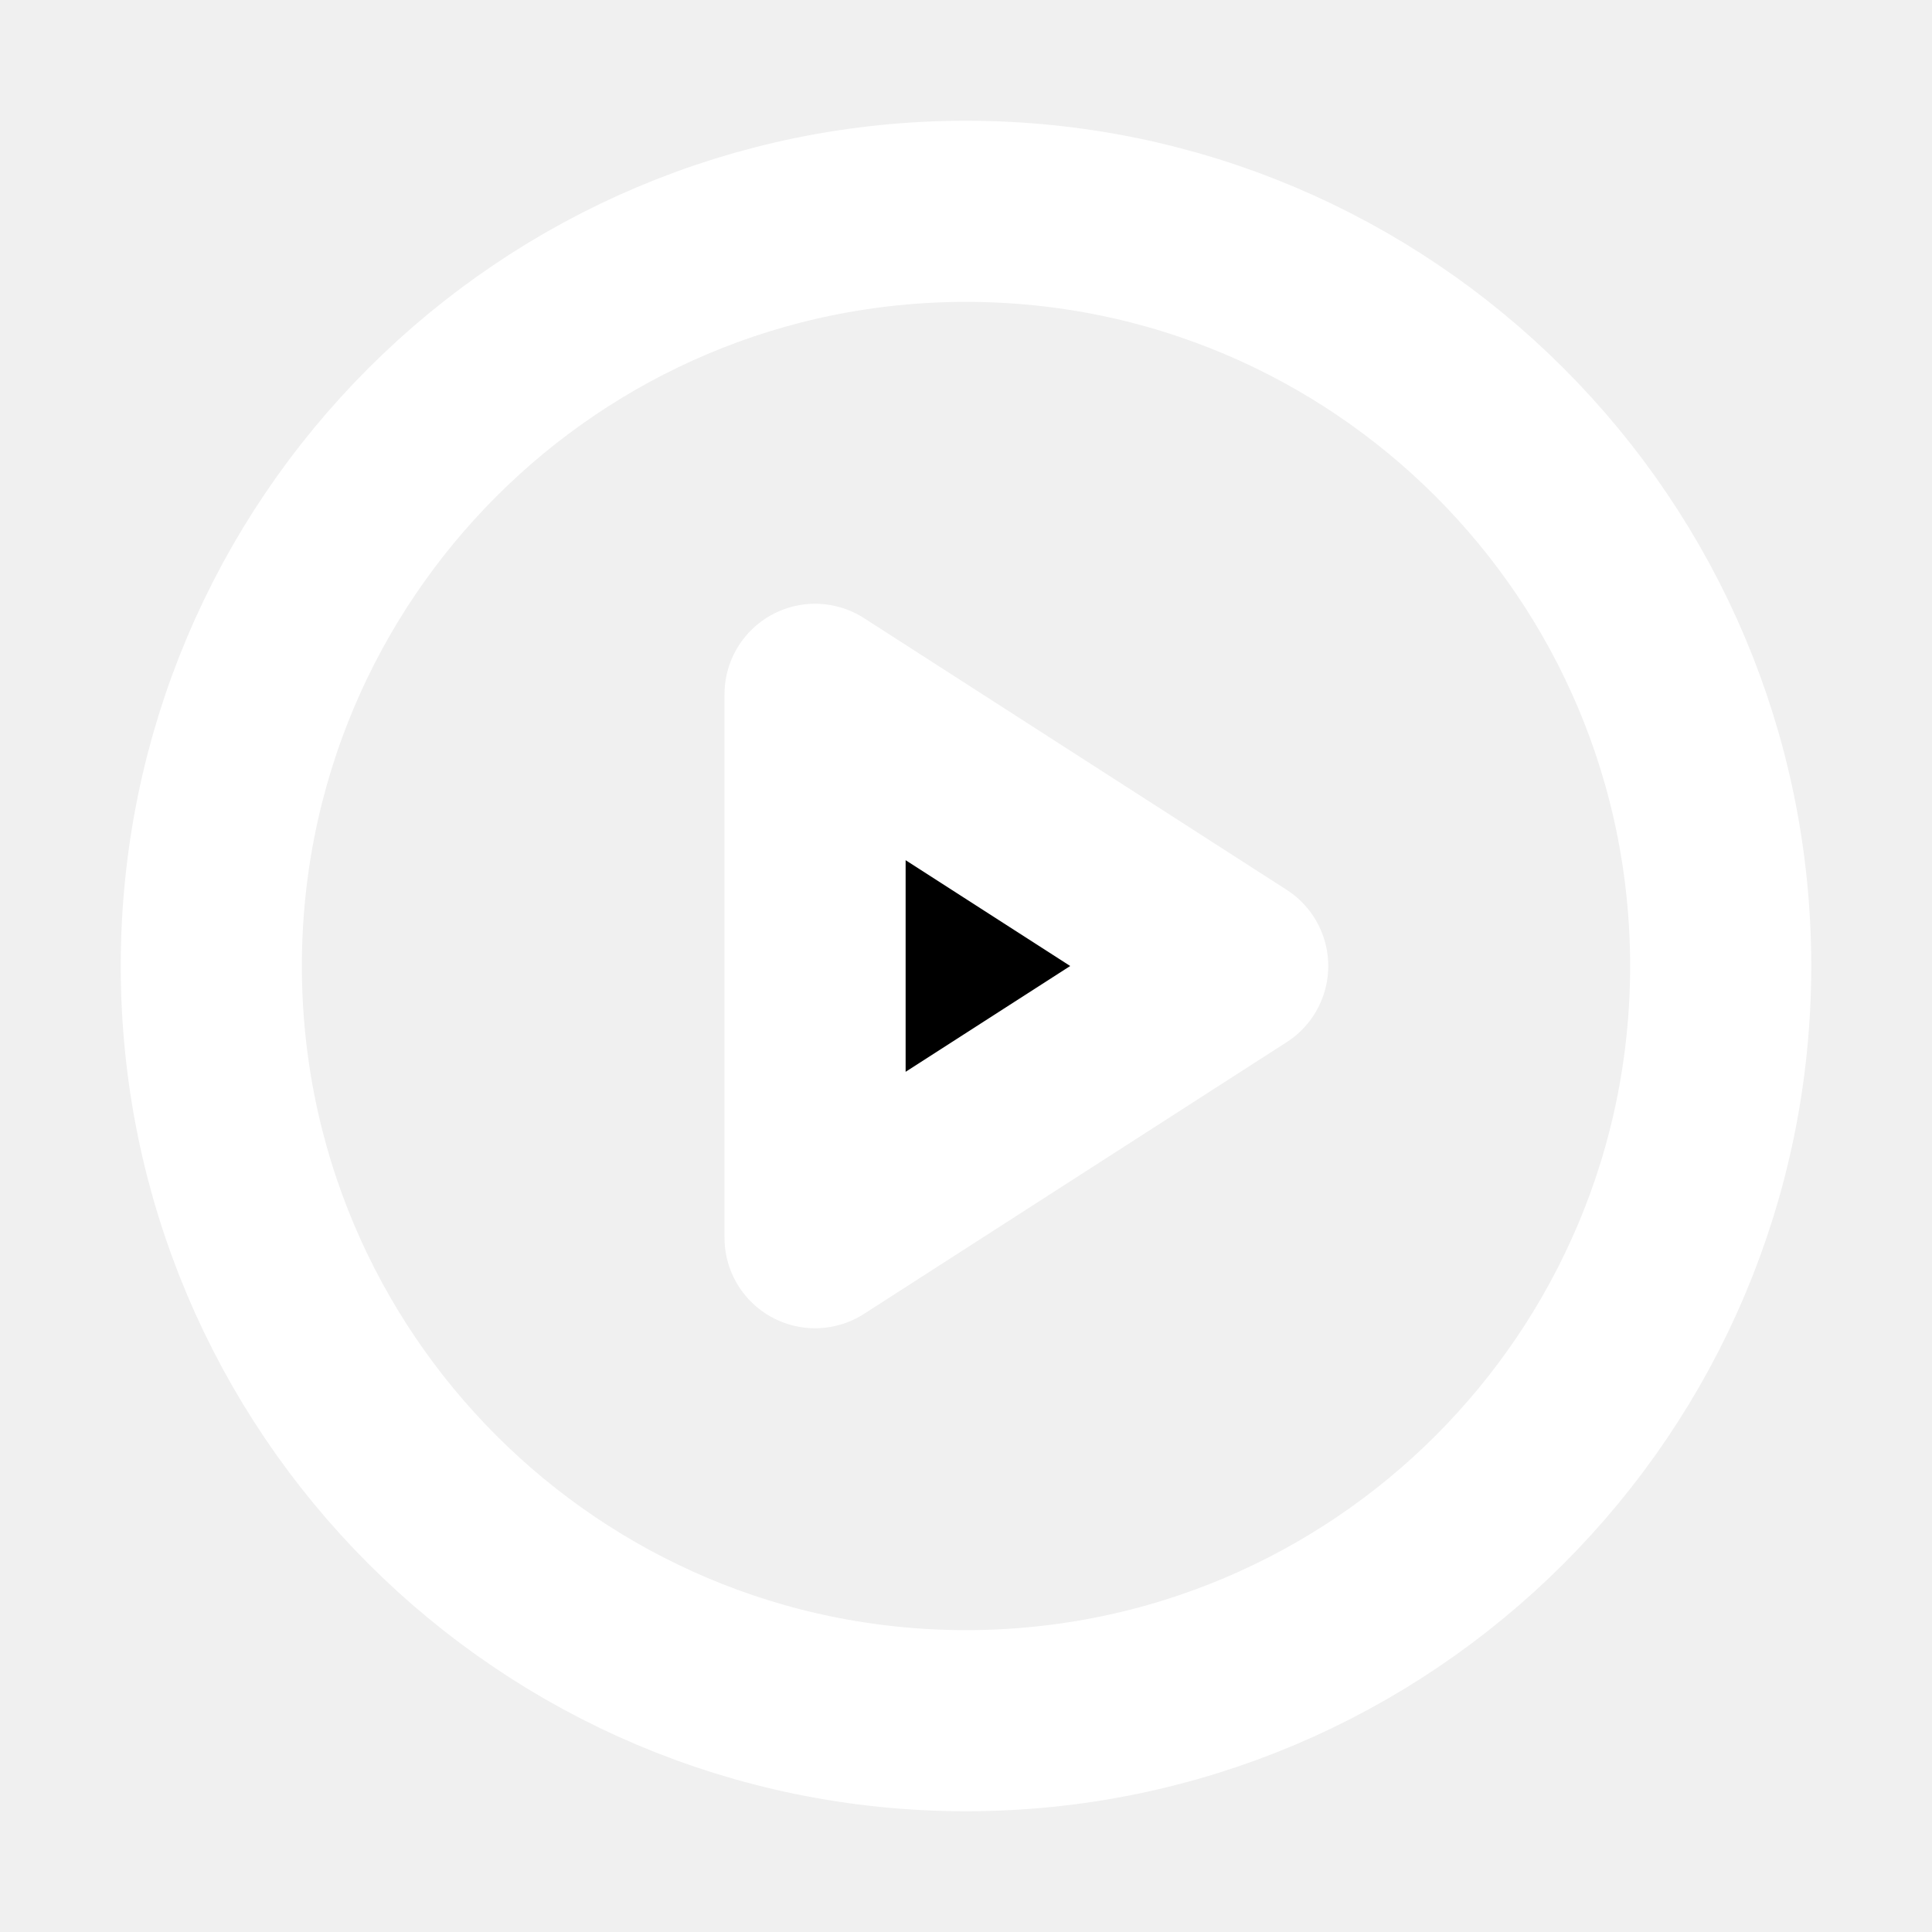
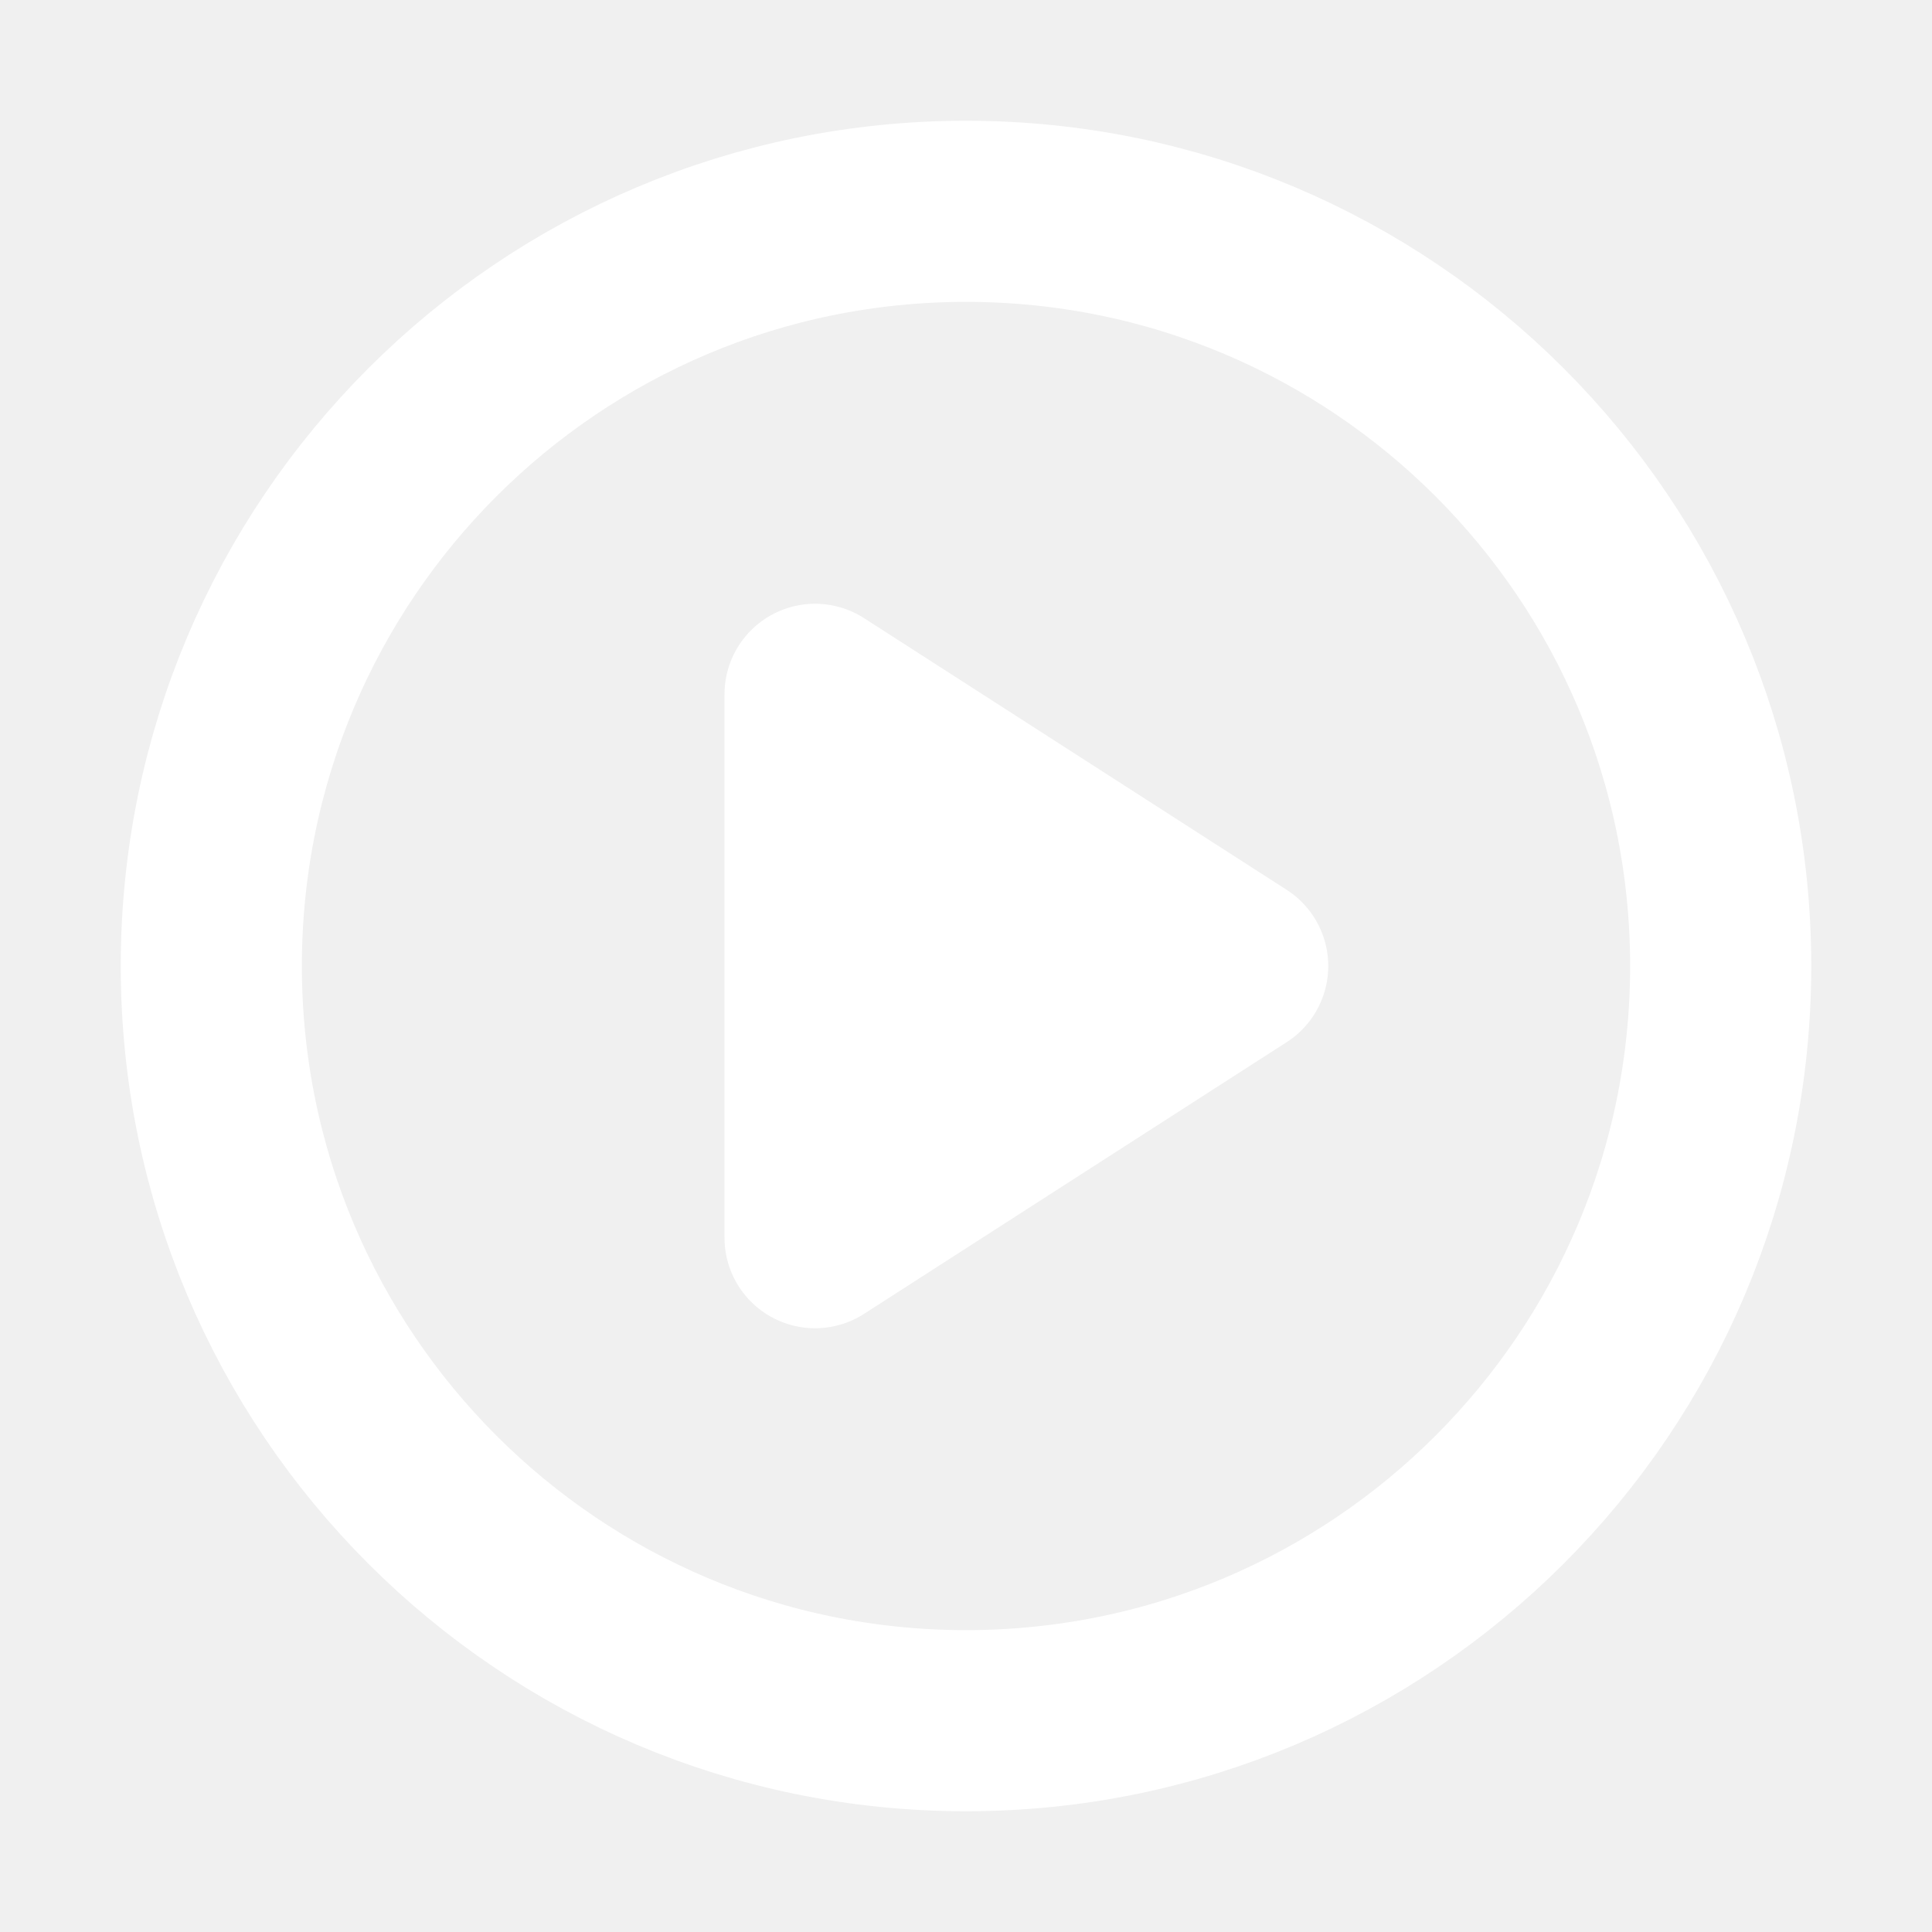
<svg xmlns="http://www.w3.org/2000/svg" width="32" height="32" viewBox="0 0 16 16" fill="none">
-   <path d="M6.75 10.25V5.75L10.25 8L6.75 10.25Z" fill="black" stroke="white" stroke-width="1.5" stroke-linecap="round" stroke-linejoin="round" />
+   <path d="M6.75 10.25V5.75L10.25 8L6.75 10.25Z" fill="white" stroke="white" stroke-width="1.5" stroke-linecap="round" stroke-linejoin="round" />
  <circle cx="8" cy="8" r="6.25" stroke="white" stroke-width="1.5" stroke-linecap="round" stroke-linejoin="round" />
</svg>
